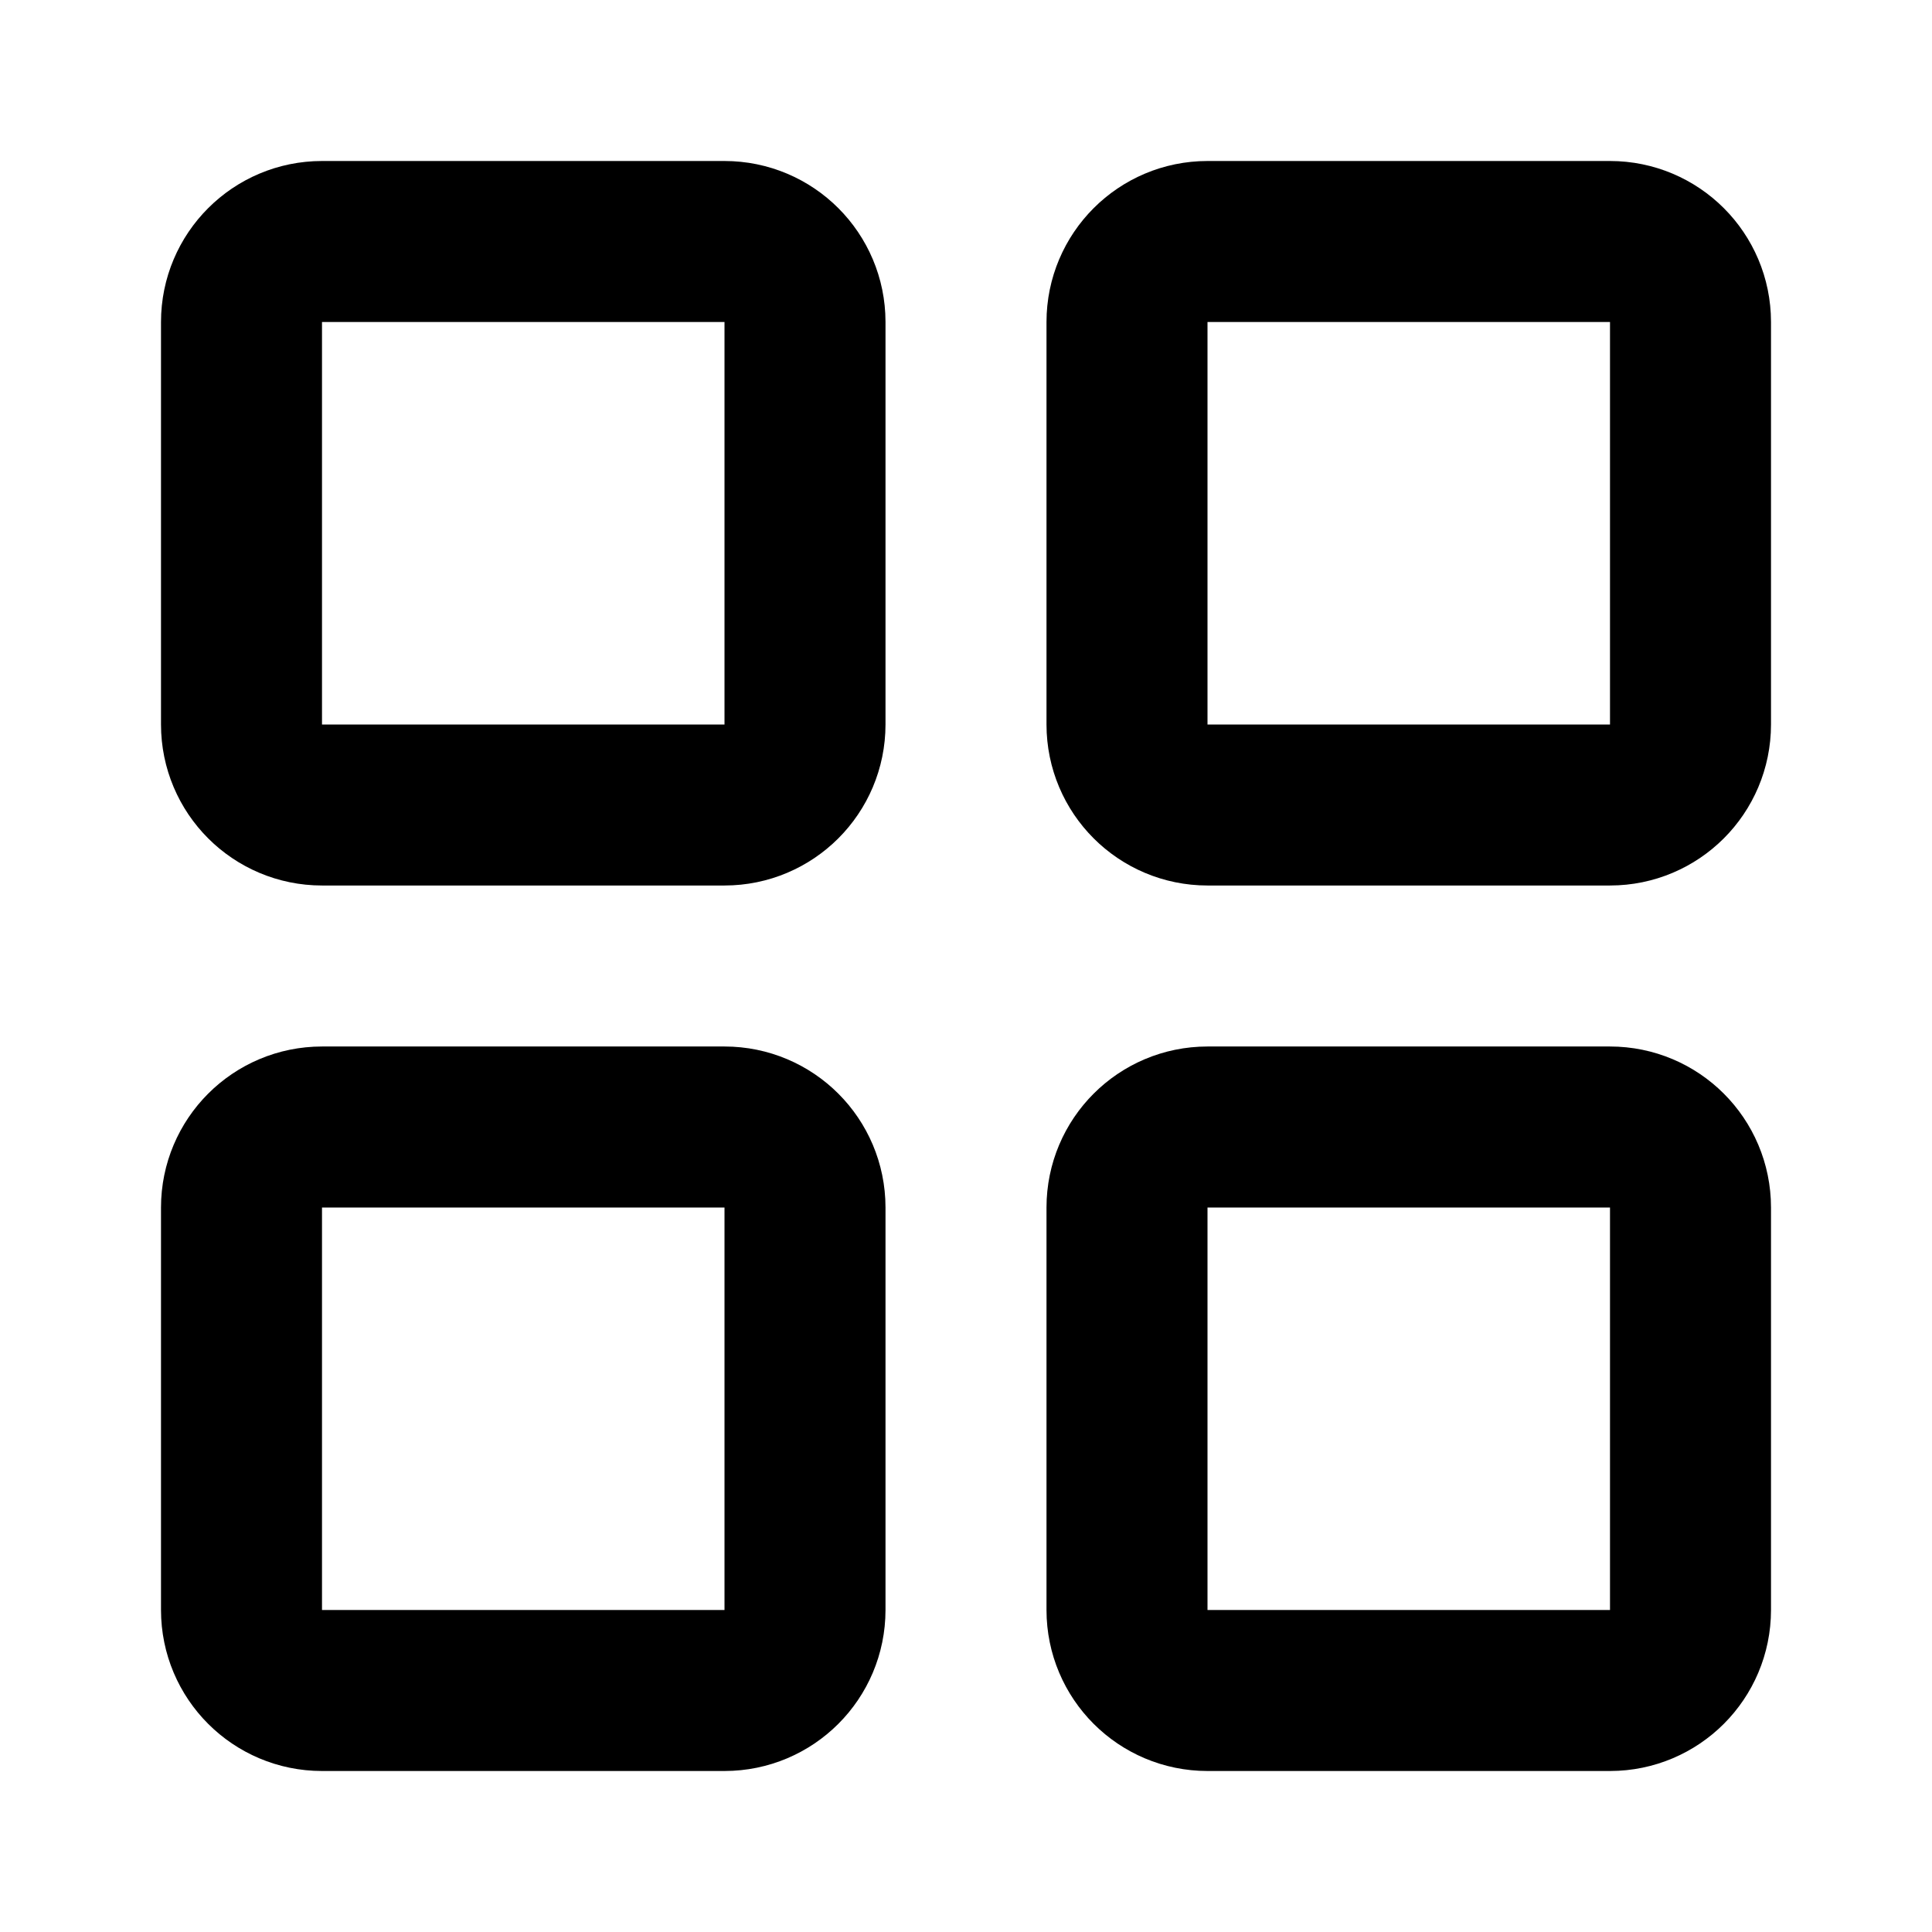
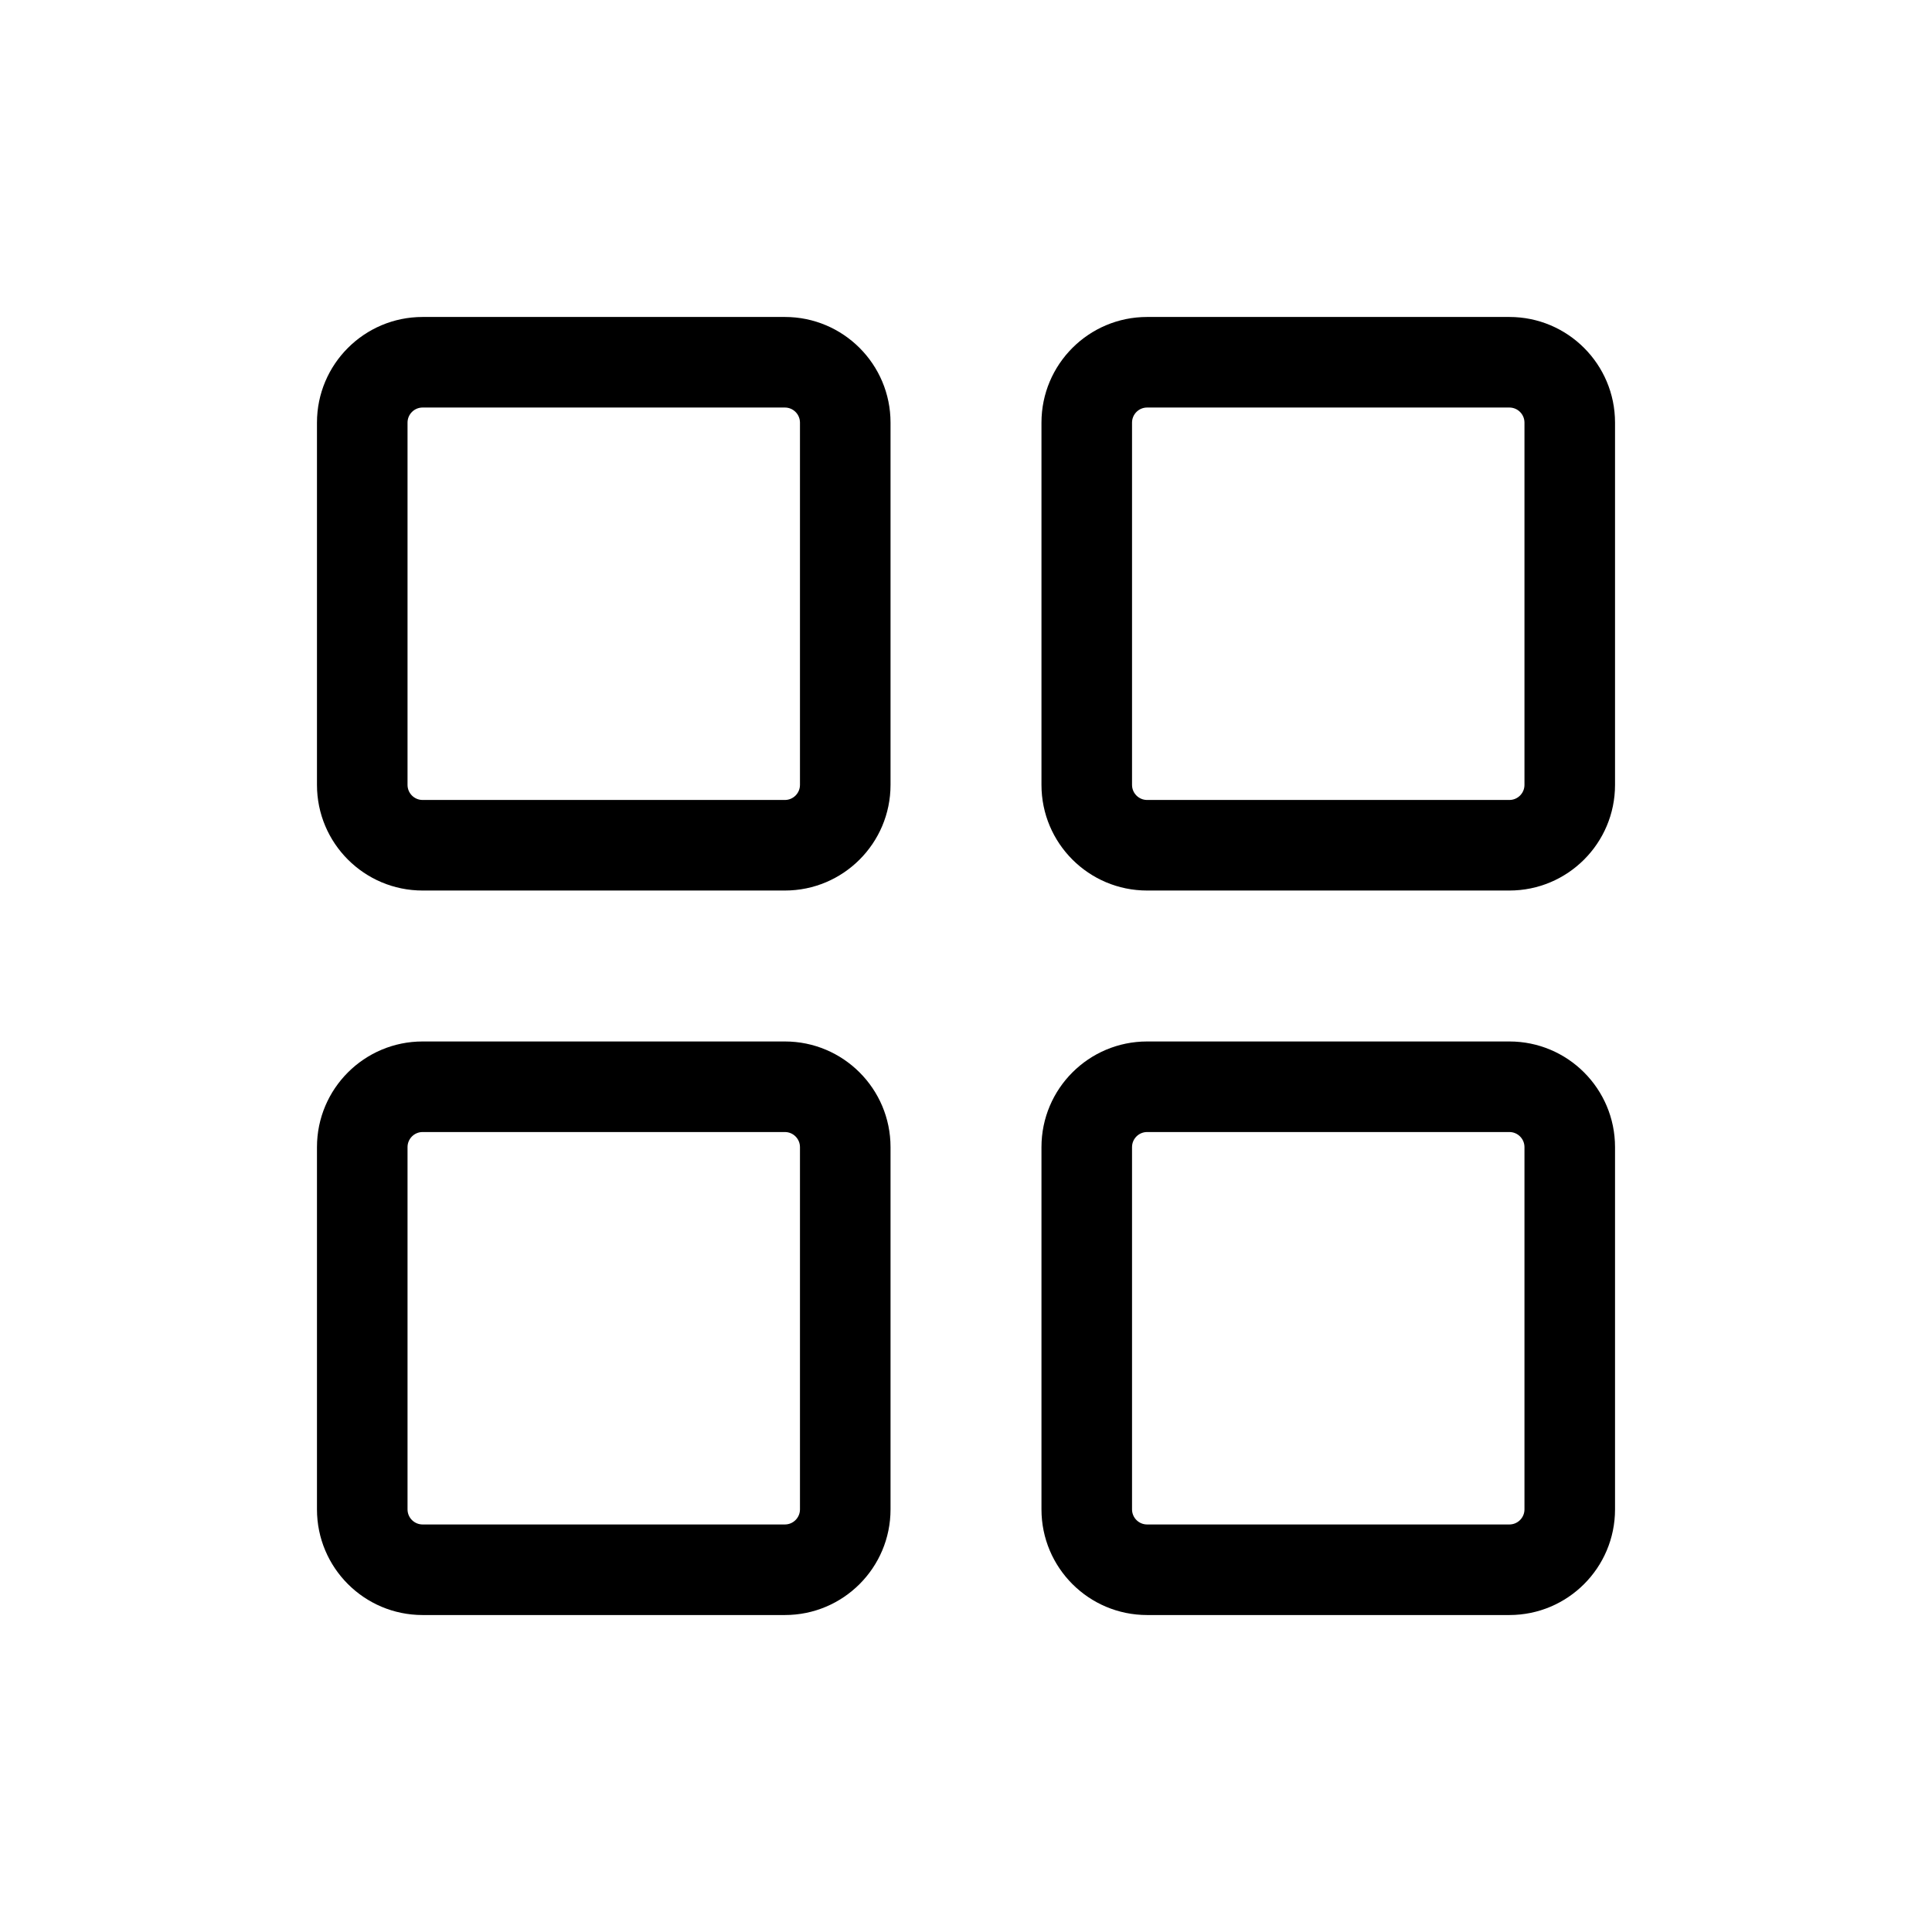
- <svg xmlns="http://www.w3.org/2000/svg" width="24" height="24" viewBox="0 0 24 24" fill="none" stroke="currentColor" stroke-width="2" stroke-linecap="round" stroke-linejoin="round">
-   <rect width="7" height="7" x="3" y="3" rx="1" />
-   <rect width="7" height="7" x="14" y="3" rx="1" />
-   <rect width="7" height="7" x="14" y="14" rx="1" />
-   <rect width="7" height="7" x="3" y="14" rx="1" />
+ <svg xmlns="http://www.w3.org/2000/svg" viewBox="0 0 256 256" fill="currentColor">
+   <path d="M104,42H56A14,14,0,0,0,42,56v48a14,14,0,0,0,14,14h48a14,14,0,0,0,14-14V56A14,14,0,0,0,104,42Zm2,62a2,2,0,0,1-2,2H56a2,2,0,0,1-2-2V56a2,2,0,0,1,2-2h48a2,2,0,0,1,2,2Zm94-62H152a14,14,0,0,0-14,14v48a14,14,0,0,0,14,14h48a14,14,0,0,0,14-14V56A14,14,0,0,0,200,42Zm2,62a2,2,0,0,1-2,2H152a2,2,0,0,1-2-2V56a2,2,0,0,1,2-2h48a2,2,0,0,1,2,2Zm-98,34H56a14,14,0,0,0-14,14v48a14,14,0,0,0,14,14h48a14,14,0,0,0,14-14V152A14,14,0,0,0,104,138Zm2,62a2,2,0,0,1-2,2H56a2,2,0,0,1-2-2V152a2,2,0,0,1,2-2h48a2,2,0,0,1,2,2Zm94-62H152a14,14,0,0,0-14,14v48a14,14,0,0,0,14,14h48a14,14,0,0,0,14-14V152A14,14,0,0,0,200,138Zm2,62a2,2,0,0,1-2,2H152a2,2,0,0,1-2-2V152a2,2,0,0,1,2-2h48a2,2,0,0,1,2,2Z" />
</svg>
